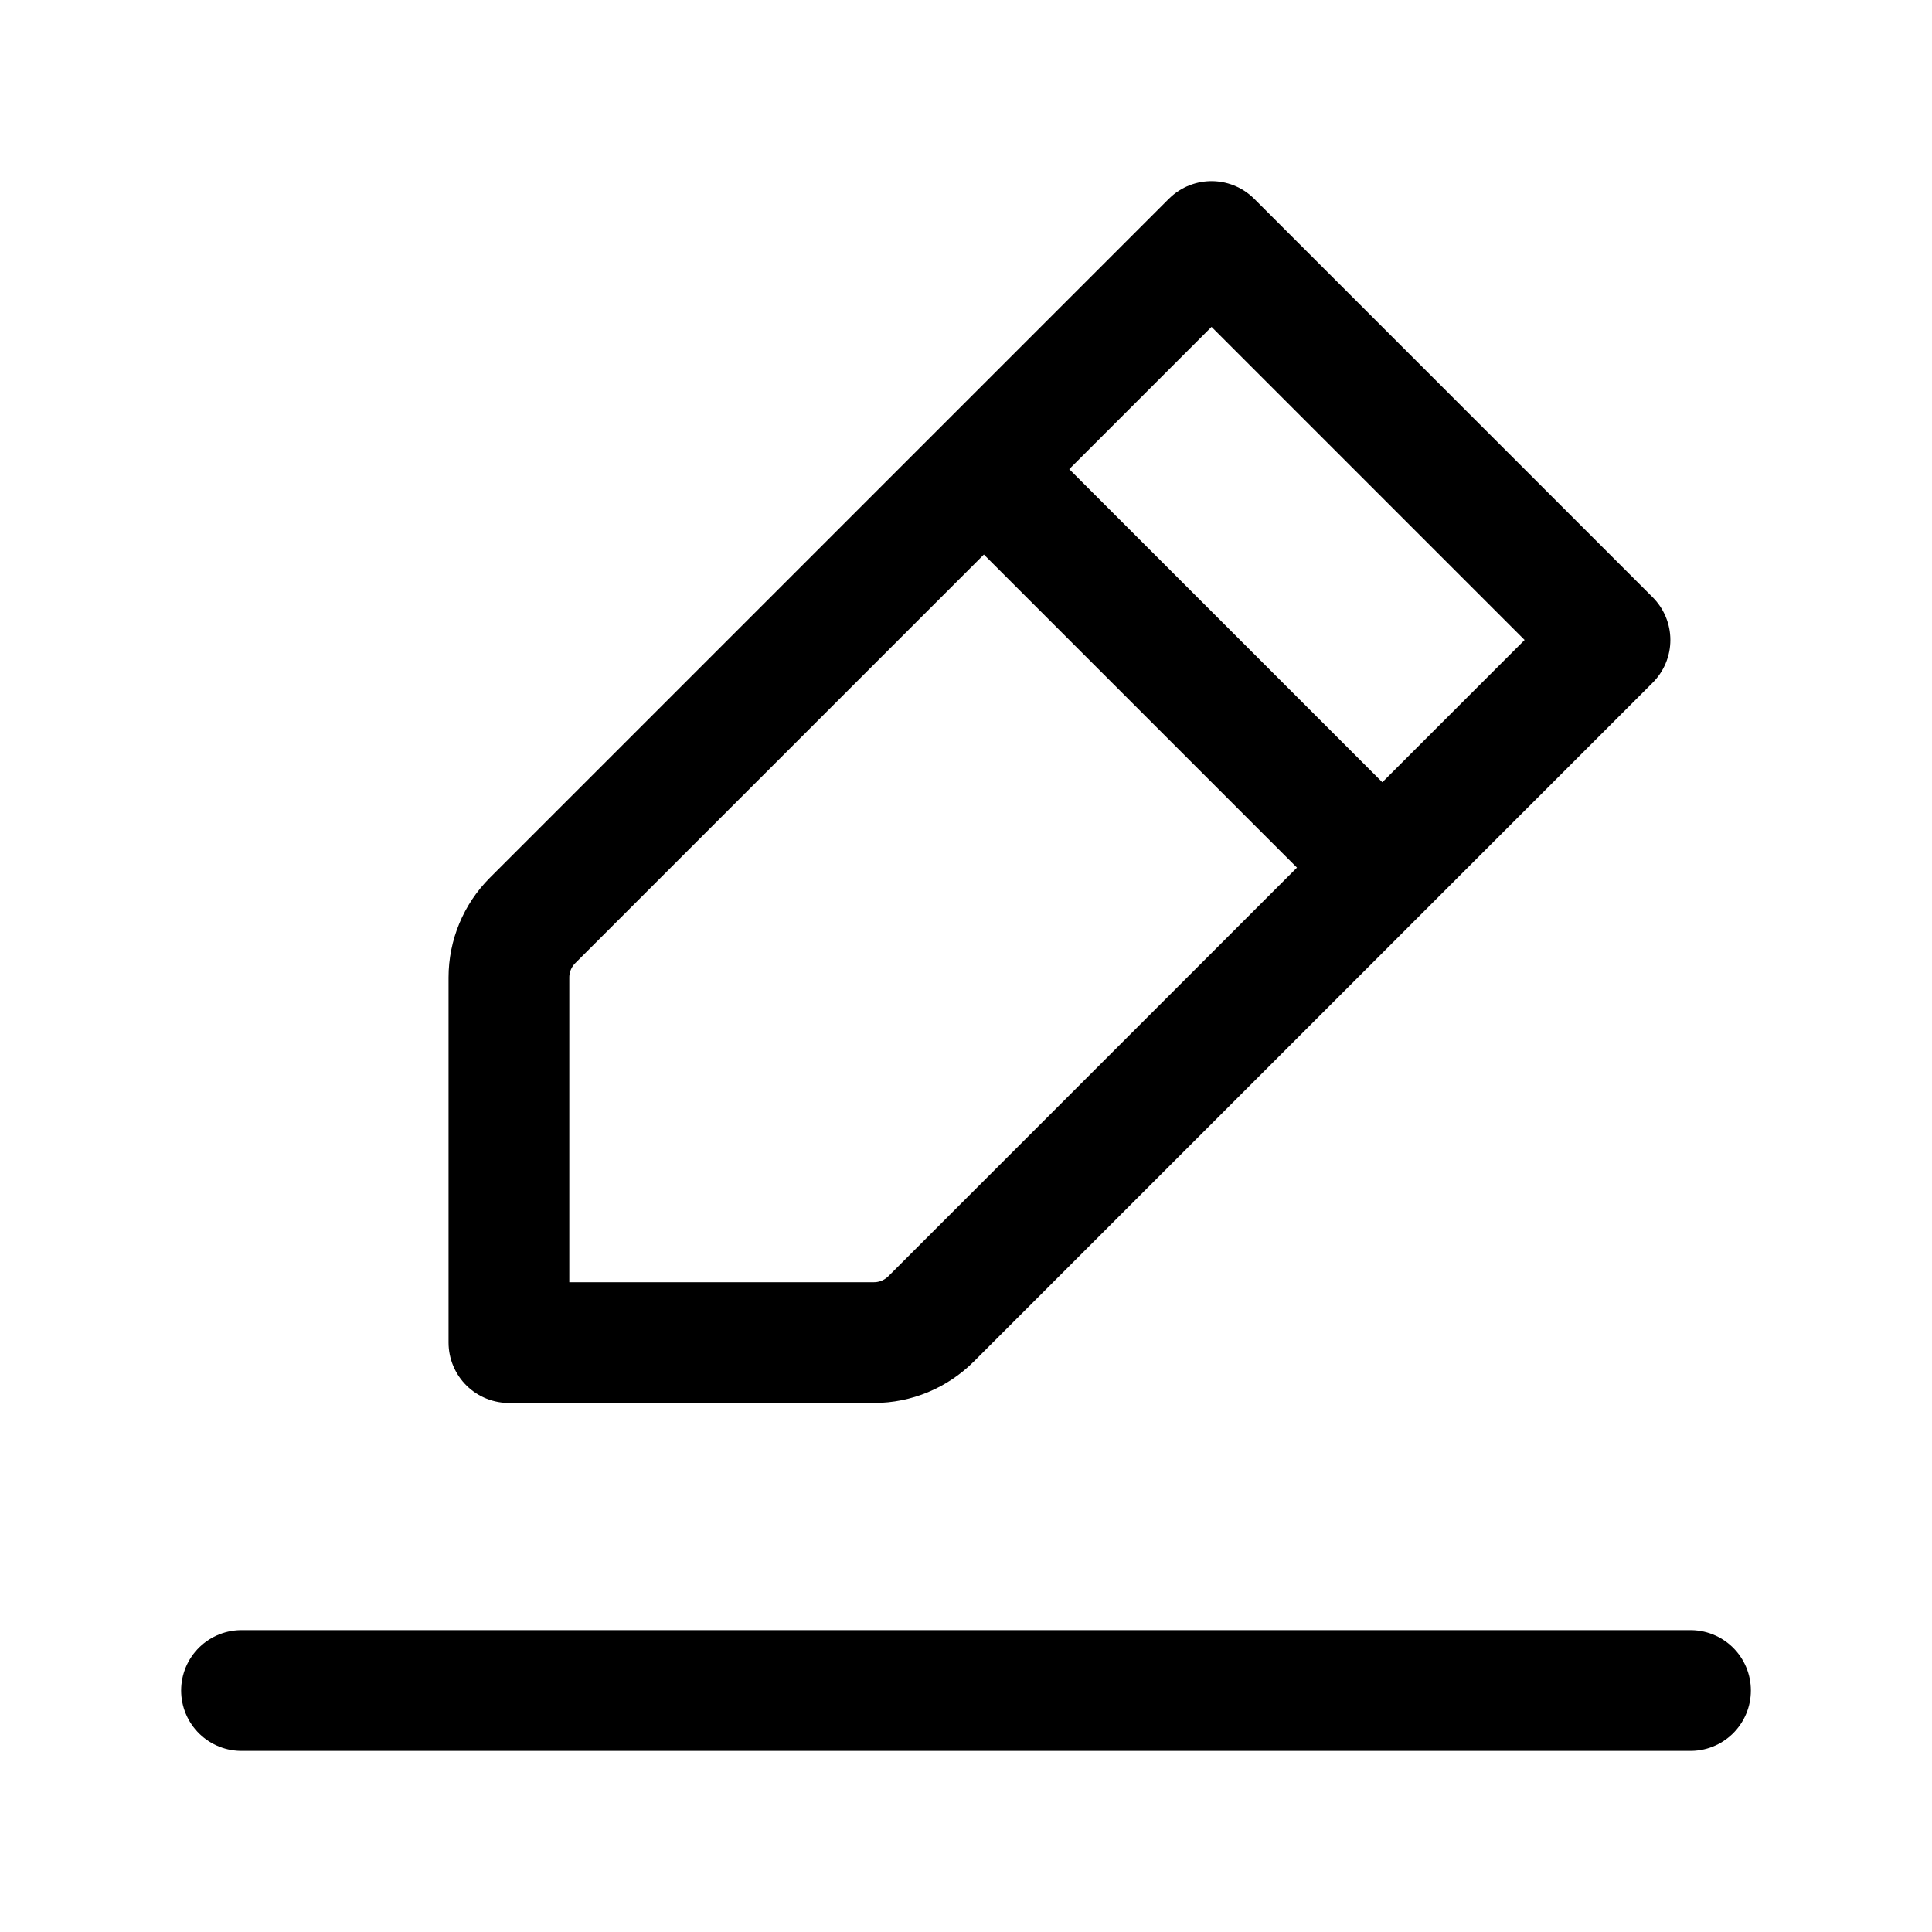
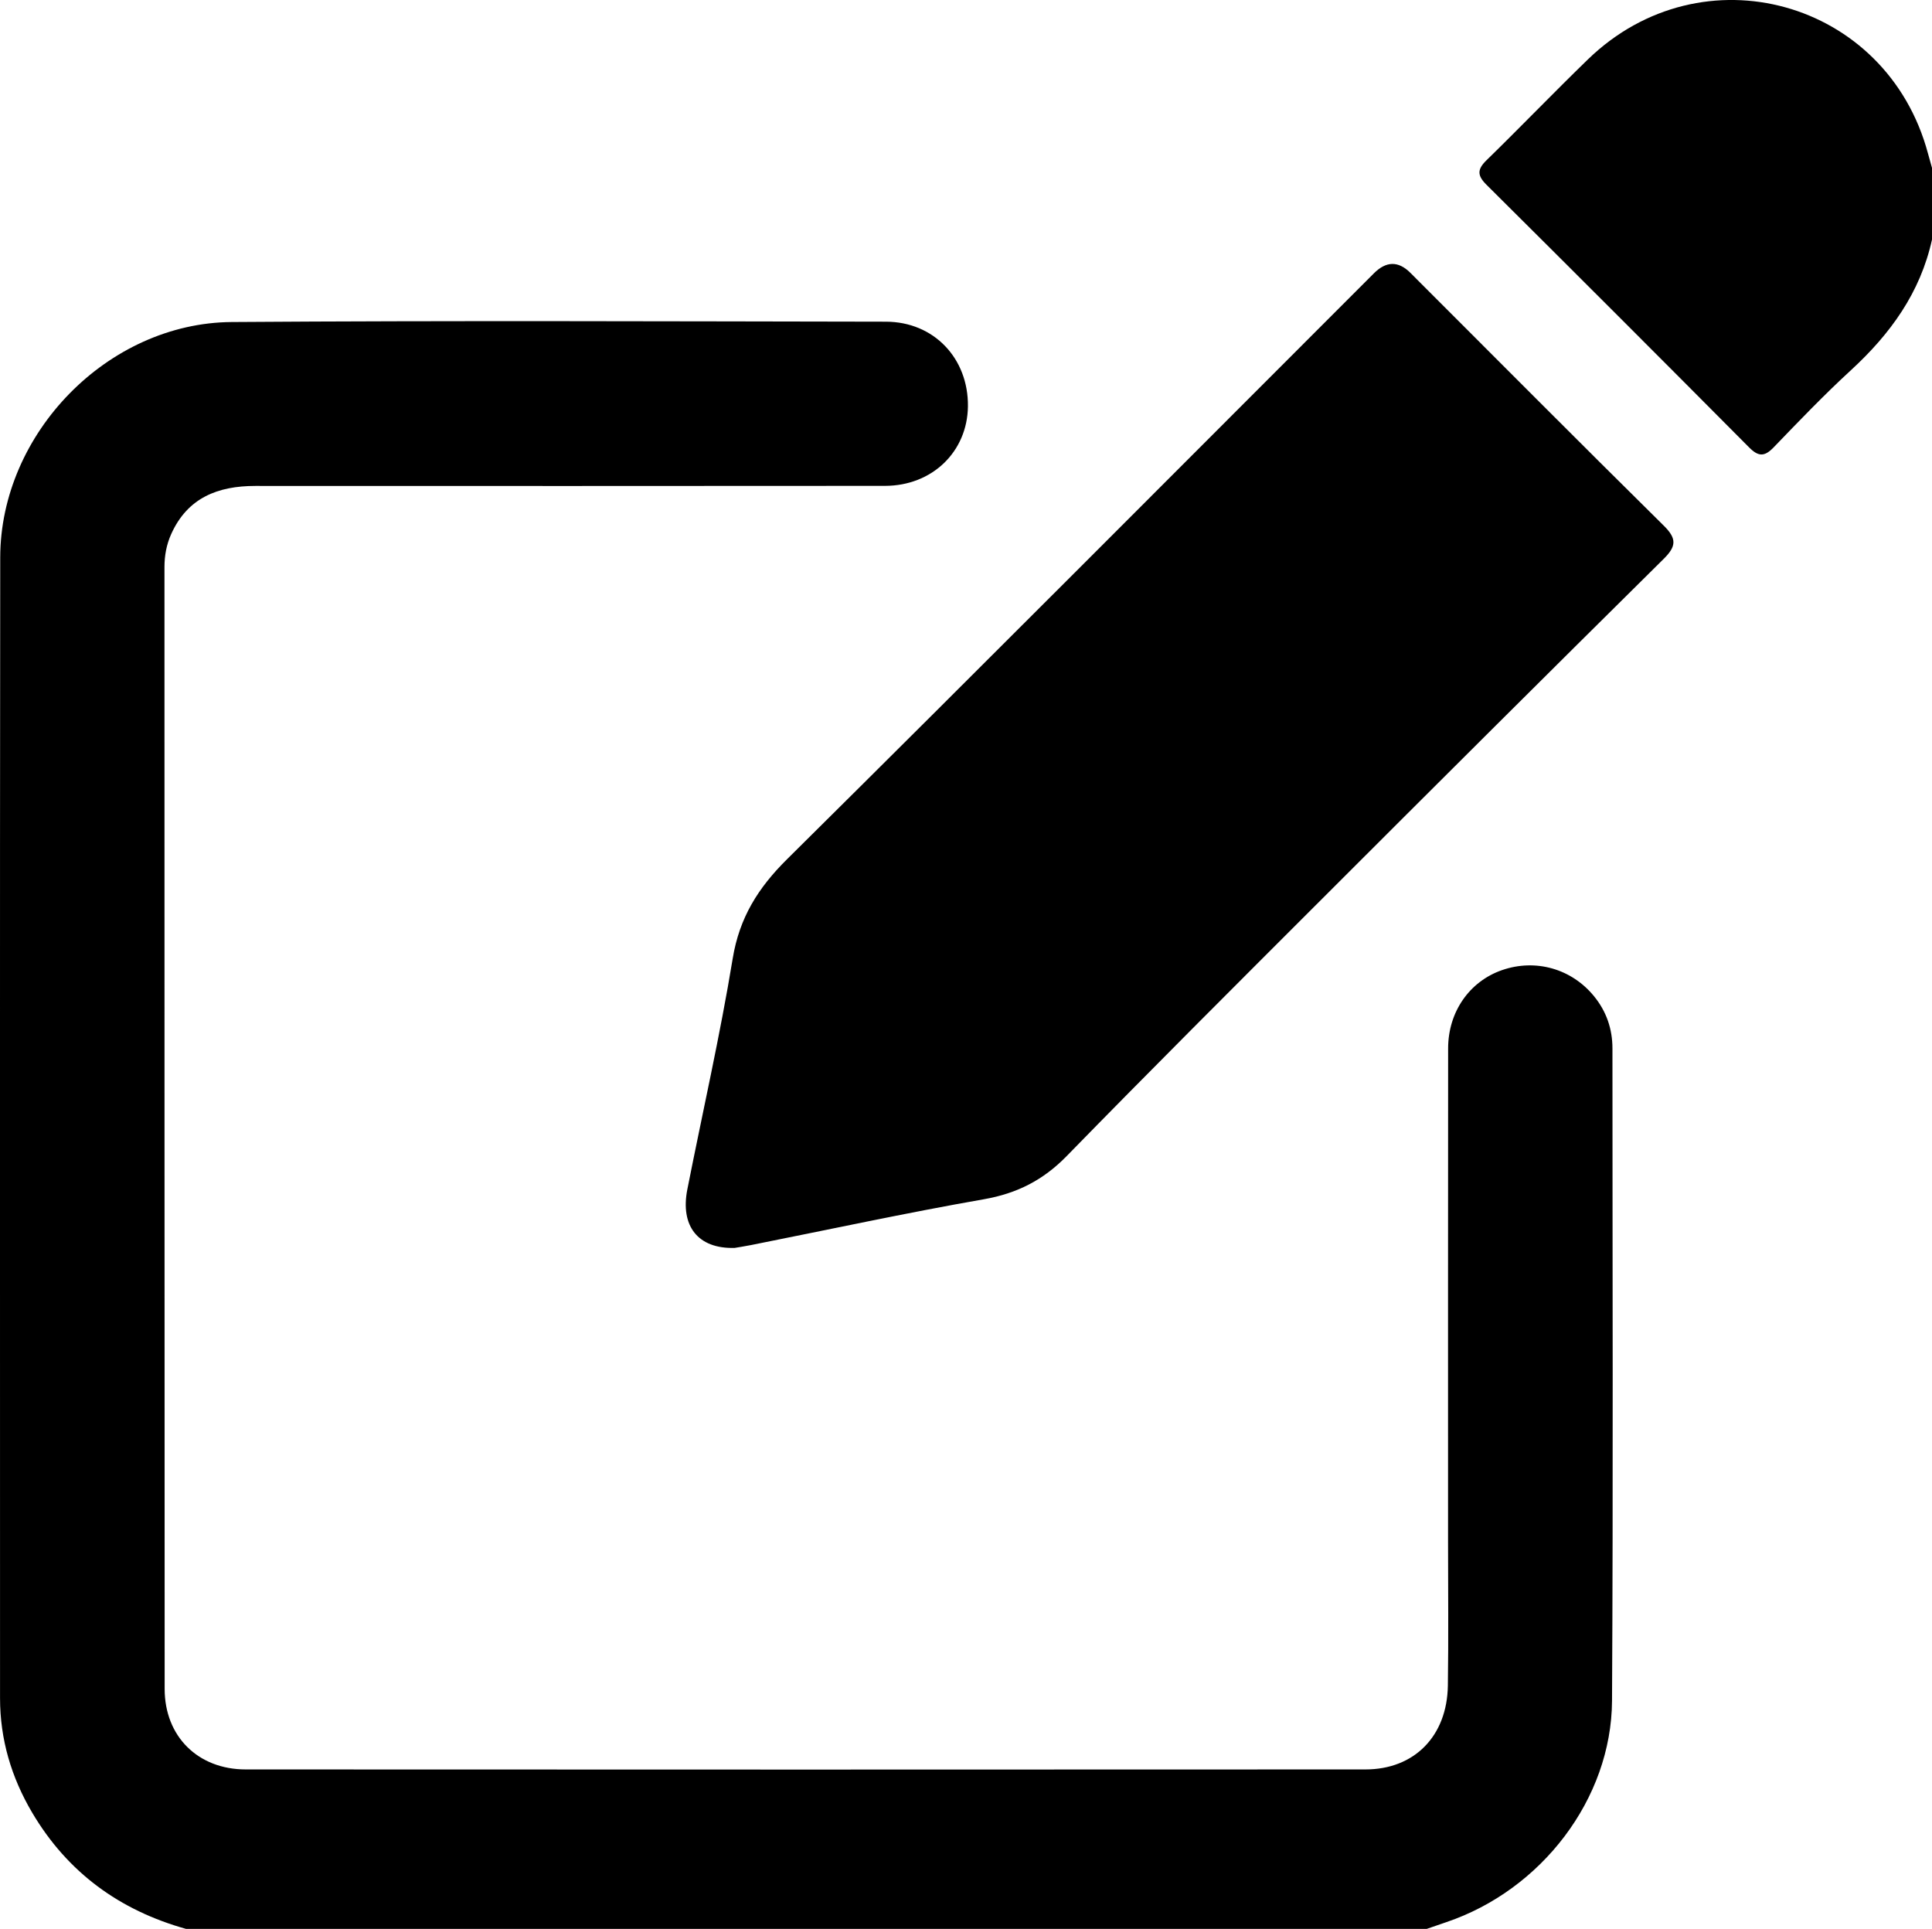
- <svg xmlns="http://www.w3.org/2000/svg" width="24" height="24" stroke-width="1.5" viewBox="0 0 24 24" fill="none">
-   <path d="M3 21L12 21H21" stroke="currentColor" stroke-linecap="round" stroke-linejoin="round" />
-   <path d="M12.222 5.828L15.05 3L20 7.95L17.172 10.778M12.222 5.828L6.615 11.435C6.428 11.623 6.322 11.877 6.322 12.142L6.322 16.678L10.858 16.678C11.123 16.678 11.377 16.572 11.565 16.385L17.172 10.778M12.222 5.828L17.172 10.778" stroke="currentColor" stroke-linecap="round" stroke-linejoin="round" />
+ <svg xmlns="http://www.w3.org/2000/svg" id="Layer_2" viewBox="0 0 511.36 510.52">
+   <g id="Layer_1-2">
+     <g id="fl0lp5.tif">
+       <g>
+         <path d="M49.26,510.52c-17.6-4.92-31.37-14.93-40.73-30.75C3.01,470.43,.01,460.36,.01,449.43c.01-100.63-.06-201.25,.05-301.88,.04-32.85,28.45-62.08,61.27-62.32,57.71-.41,115.43-.18,173.14-.09,12.73,.02,21.87,9.73,21.72,22.42-.15,11.98-9.44,21.02-21.95,21.03-55.55,.05-111.1,.04-166.66,.02-9.9,0-17.95,3.11-22.28,12.77-1.24,2.77-1.77,5.67-1.77,8.72,.02,98.96,0,197.92,.05,296.89,0,12.57,8.8,21.31,21.44,21.32,98.8,.05,197.59,.05,296.39,0,12.94,0,21.61-8.82,21.81-22.19,.19-12.64,.05-25.28,.05-37.92,0-43.58-.02-87.15,.02-130.73,0-9.68,5.68-17.75,14.29-20.72,8.86-3.06,18.37-.38,24.32,6.91,3.28,4.01,4.88,8.66,4.88,13.83,0,57.55,.21,115.1-.11,172.64-.15,26.01-18.7,50.1-43.86,58.6-1.73,.58-3.45,1.19-5.17,1.78H49.26Z" />
+         <path d="M511.36,63.4c-3.08,14.05-11.03,25-21.45,34.57-7.1,6.52-13.78,13.5-20.47,20.44-2.41,2.5-4.02,2.49-6.49,0-23.09-23.24-46.25-46.4-69.49-69.49-2.46-2.44-2.53-4.05-.03-6.49,9.05-8.82,17.81-17.94,26.88-26.73C450.53-13.57,499.39-.02,510.29,40.6c.34,1.28,.72,2.55,1.07,3.83v18.96Z" />
+         <path d="M194.45,330.28c-9.78,.29-14.42-5.86-12.53-15.47,4.02-20.37,8.65-40.64,12.01-61.11,1.77-10.81,6.72-18.7,14.37-26.28,51.98-51.49,103.6-103.34,155.34-155.08q4.88-4.88,9.63-.16c22.35,22.34,44.62,44.75,67.1,66.95,3.44,3.4,3.37,5.43-.03,8.79-30.38,30.05-60.65,60.22-90.87,90.43-22.46,22.45-44.95,44.88-67.13,67.61-6.22,6.38-13.14,9.9-21.92,11.44-20.61,3.61-41.07,8.04-61.6,12.12-1.79,.36-3.59,.62-4.37,.76Z" />
+       </g>
+     </g>
+   </g>
</svg>
